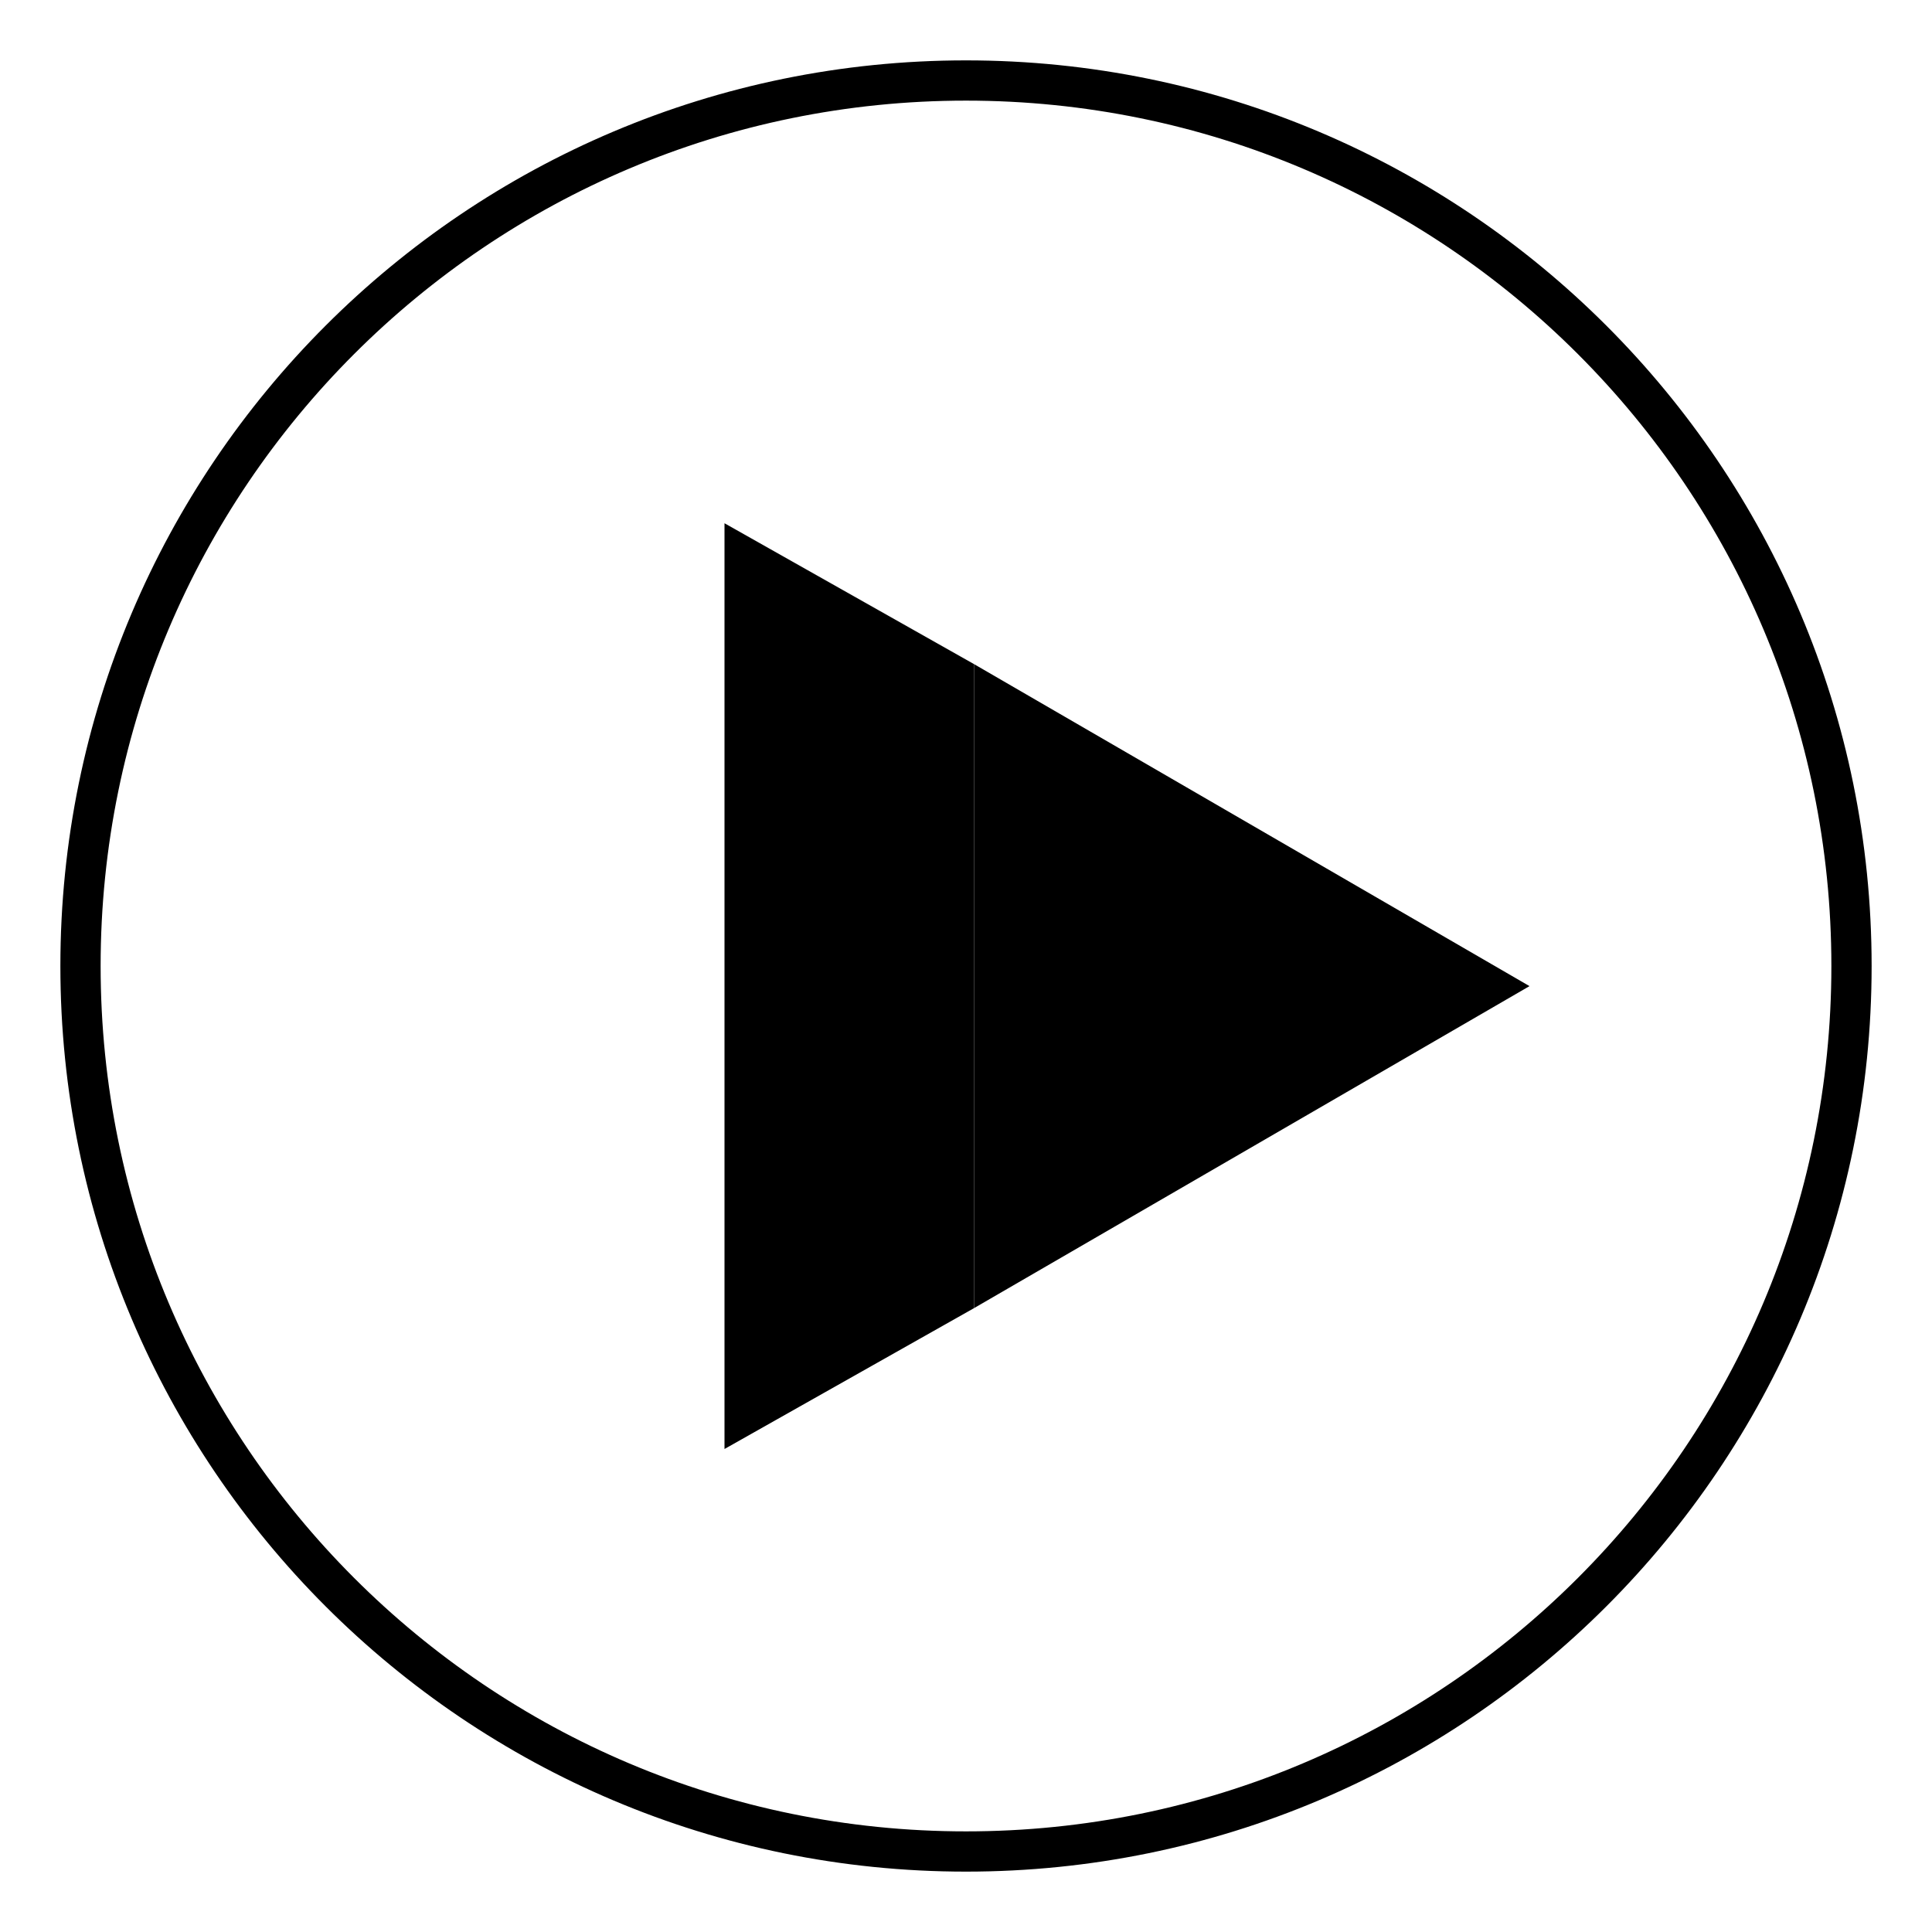
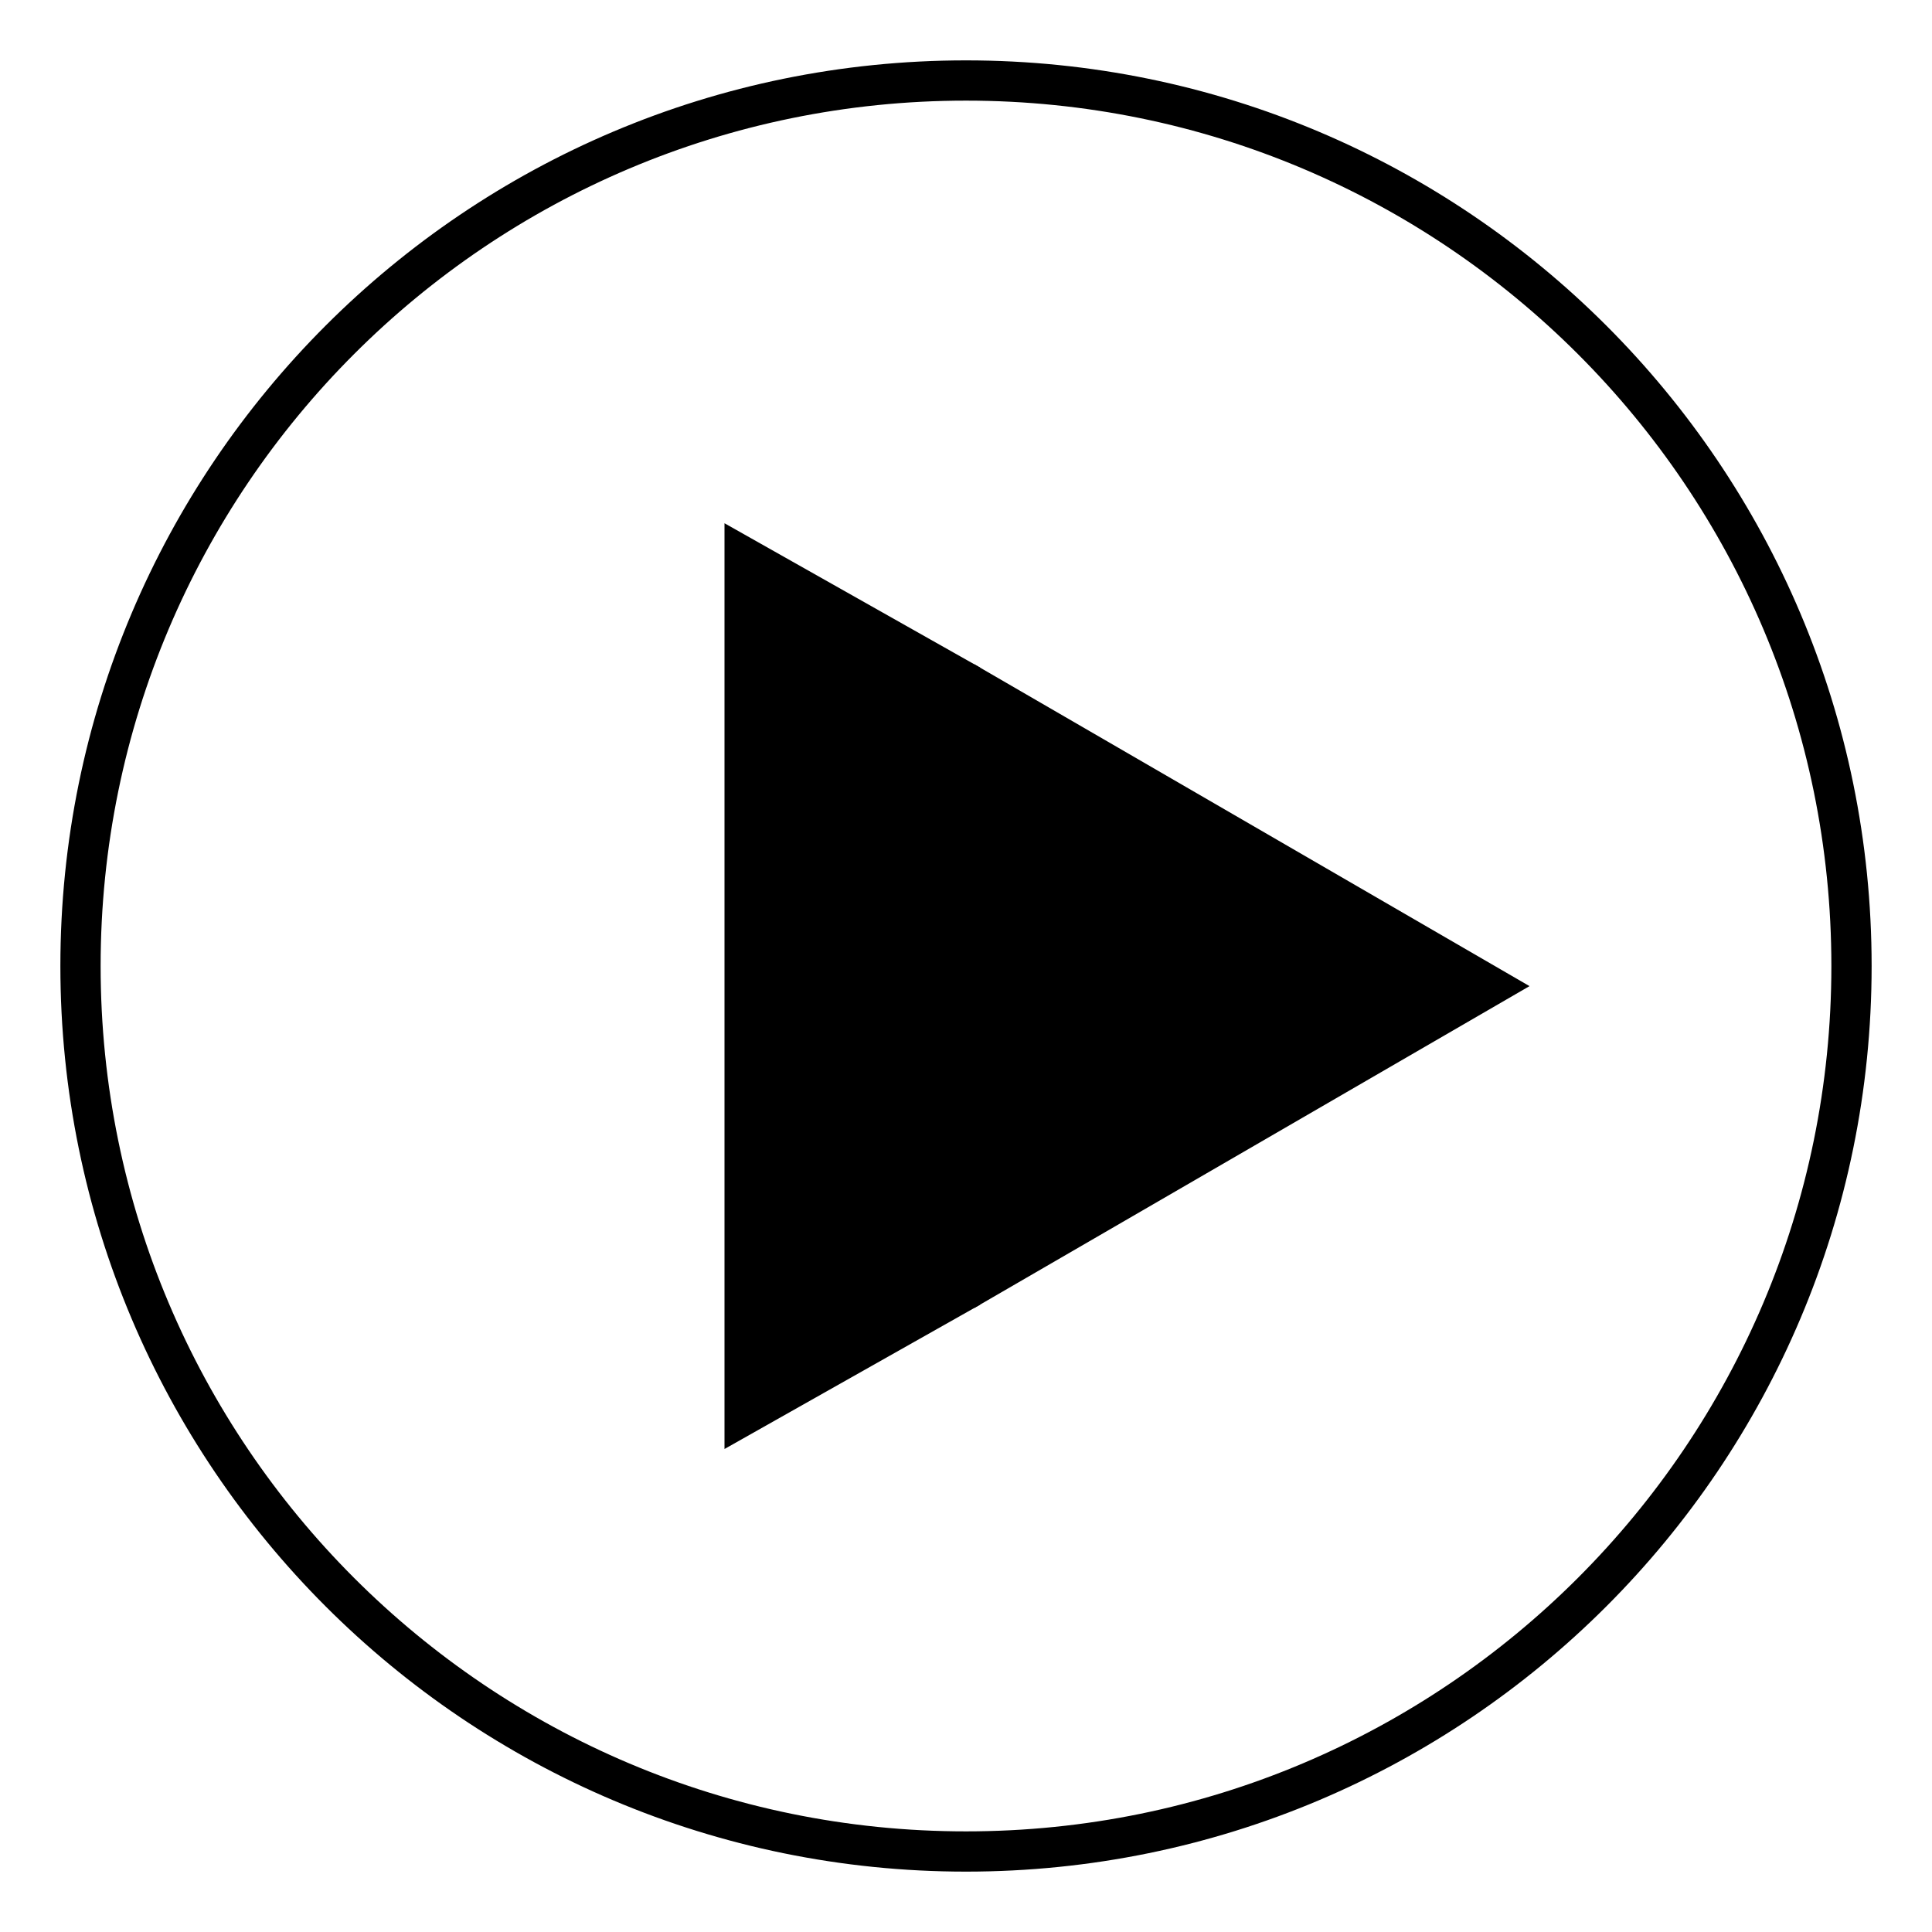
- <svg xmlns="http://www.w3.org/2000/svg" viewBox="0 0 48 48">
-   <g id="PlayPauseButton">
-     <g id="keylines_2_" fill="none">
-       <circle id="keyline-outer-circle--play-button" stroke="#000" stroke-miterlimit="10" cx="24" cy="24" r="22" />
-       <rect id="keyline-outer-square--play-button" x="2" y="2" width="44" height="44" />
-     </g>
-     <g id="main-shapes">
-       <polygon id="pause-bar--left" points="24.2,32.5 18,36 18,13 24.2,16.5" />
-       <polygon id="pause-bar--right" points="24.2,32.5 24.2,16.5 38,24.5" />
-     </g>
-     <g id="guide-shapes" fill="none">
-       <rect id="guide-shape--pause-right" x="28" y="13" width="10" height="23" />
-       <rect id="guide-shape--pause-left" x="10" y="13" width="10" height="23" />
-     </g>
+ <svg xmlns="http://www.w3.org/2000/svg" version="1.1" id="PlayPauseButton" class="svg-icon" viewBox="0 0 48 48">
+   <g id="keylines" fill="none">
+     <circle id="keyline-outer-circle--play-button" cx="24" cy="24" r="22" stroke="#000" stroke-miterlimit="10" />
+   </g>
+   <g id="guide-shapes" fill="none">
+     <polygon id="guide-shape--pause-right" class="guide-element guide-element__pause-right" points="28,13 38,13 38,36 28,36" />
+     <polygon id="guide-shape--pause-left" class="guide-element__pause-left" points="10,13 20,13 20,36 10,36" />
+   </g>
+   <g id="main-shapes">
+     <polygon id="pause-bar--left" class="shape-element shape-element__pause-left" points="18,13 24.35,16.585 24.35,32.415 18,36" />
+     <polygon id="pause-bar--right" class="shape-element shape-element__pause-right" points="24.2,16.5 38,24.5 38,24.5 24.2,32.5" />
  </g>
</svg>
